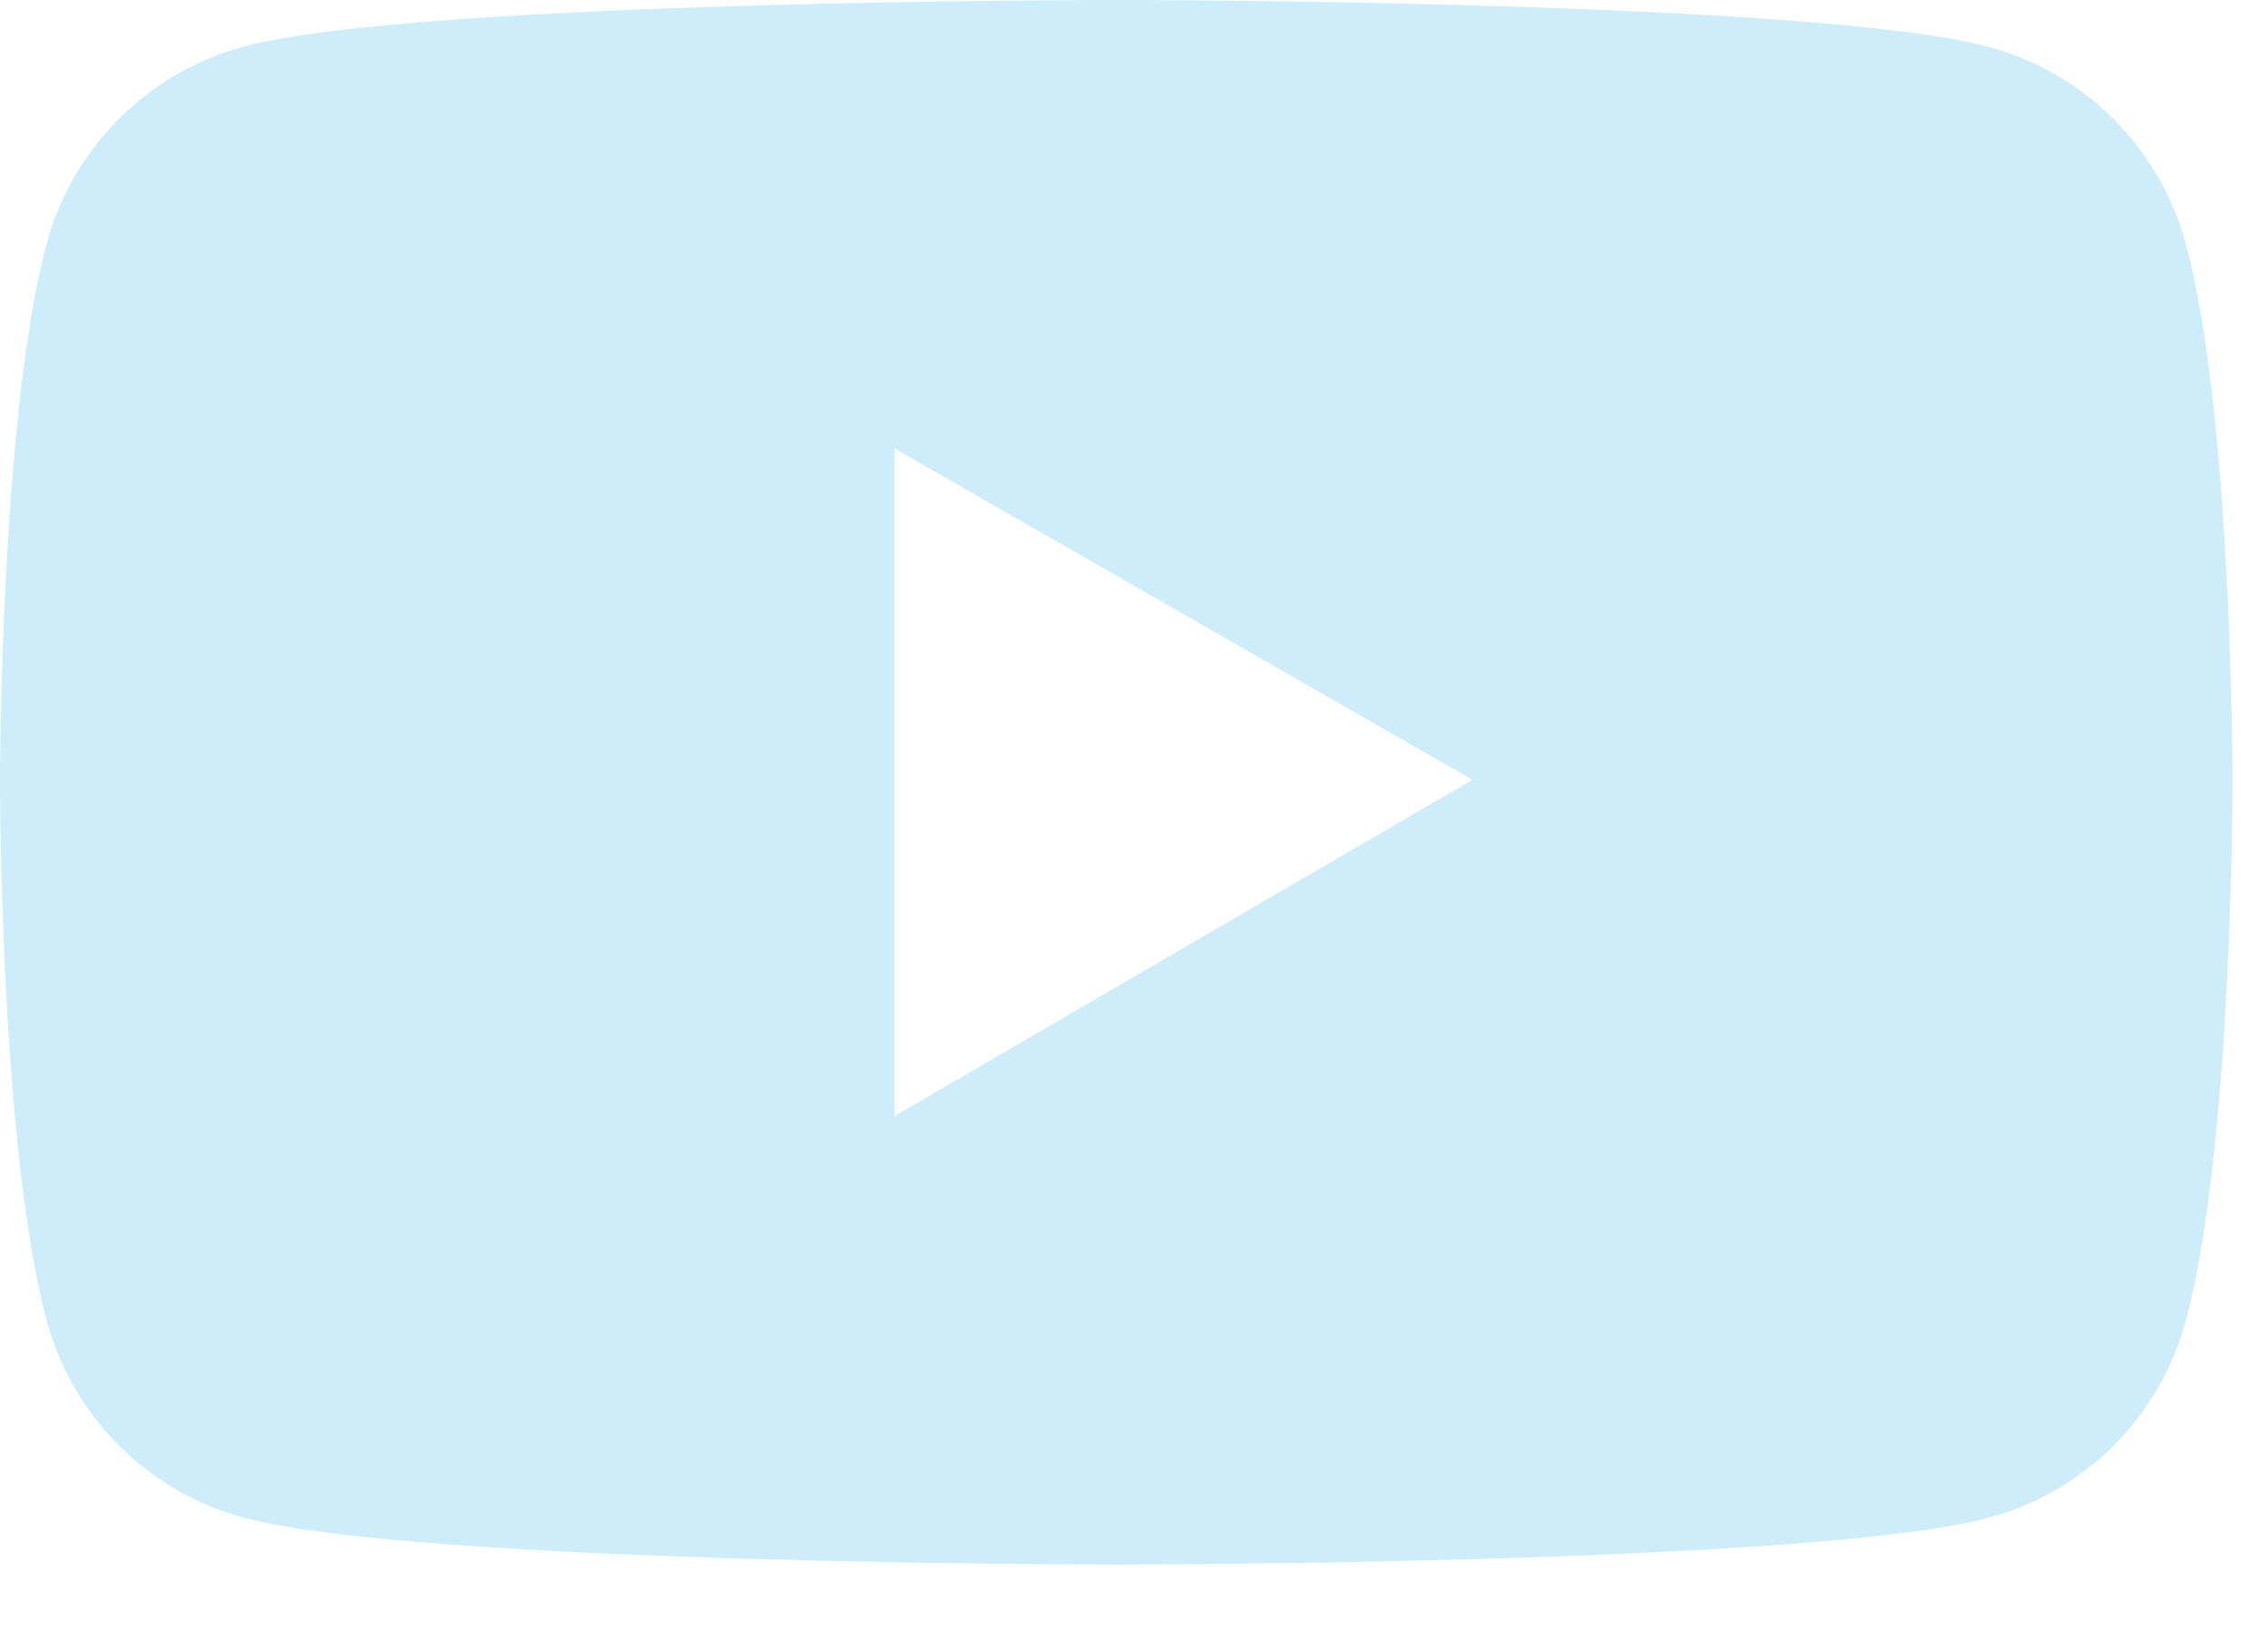
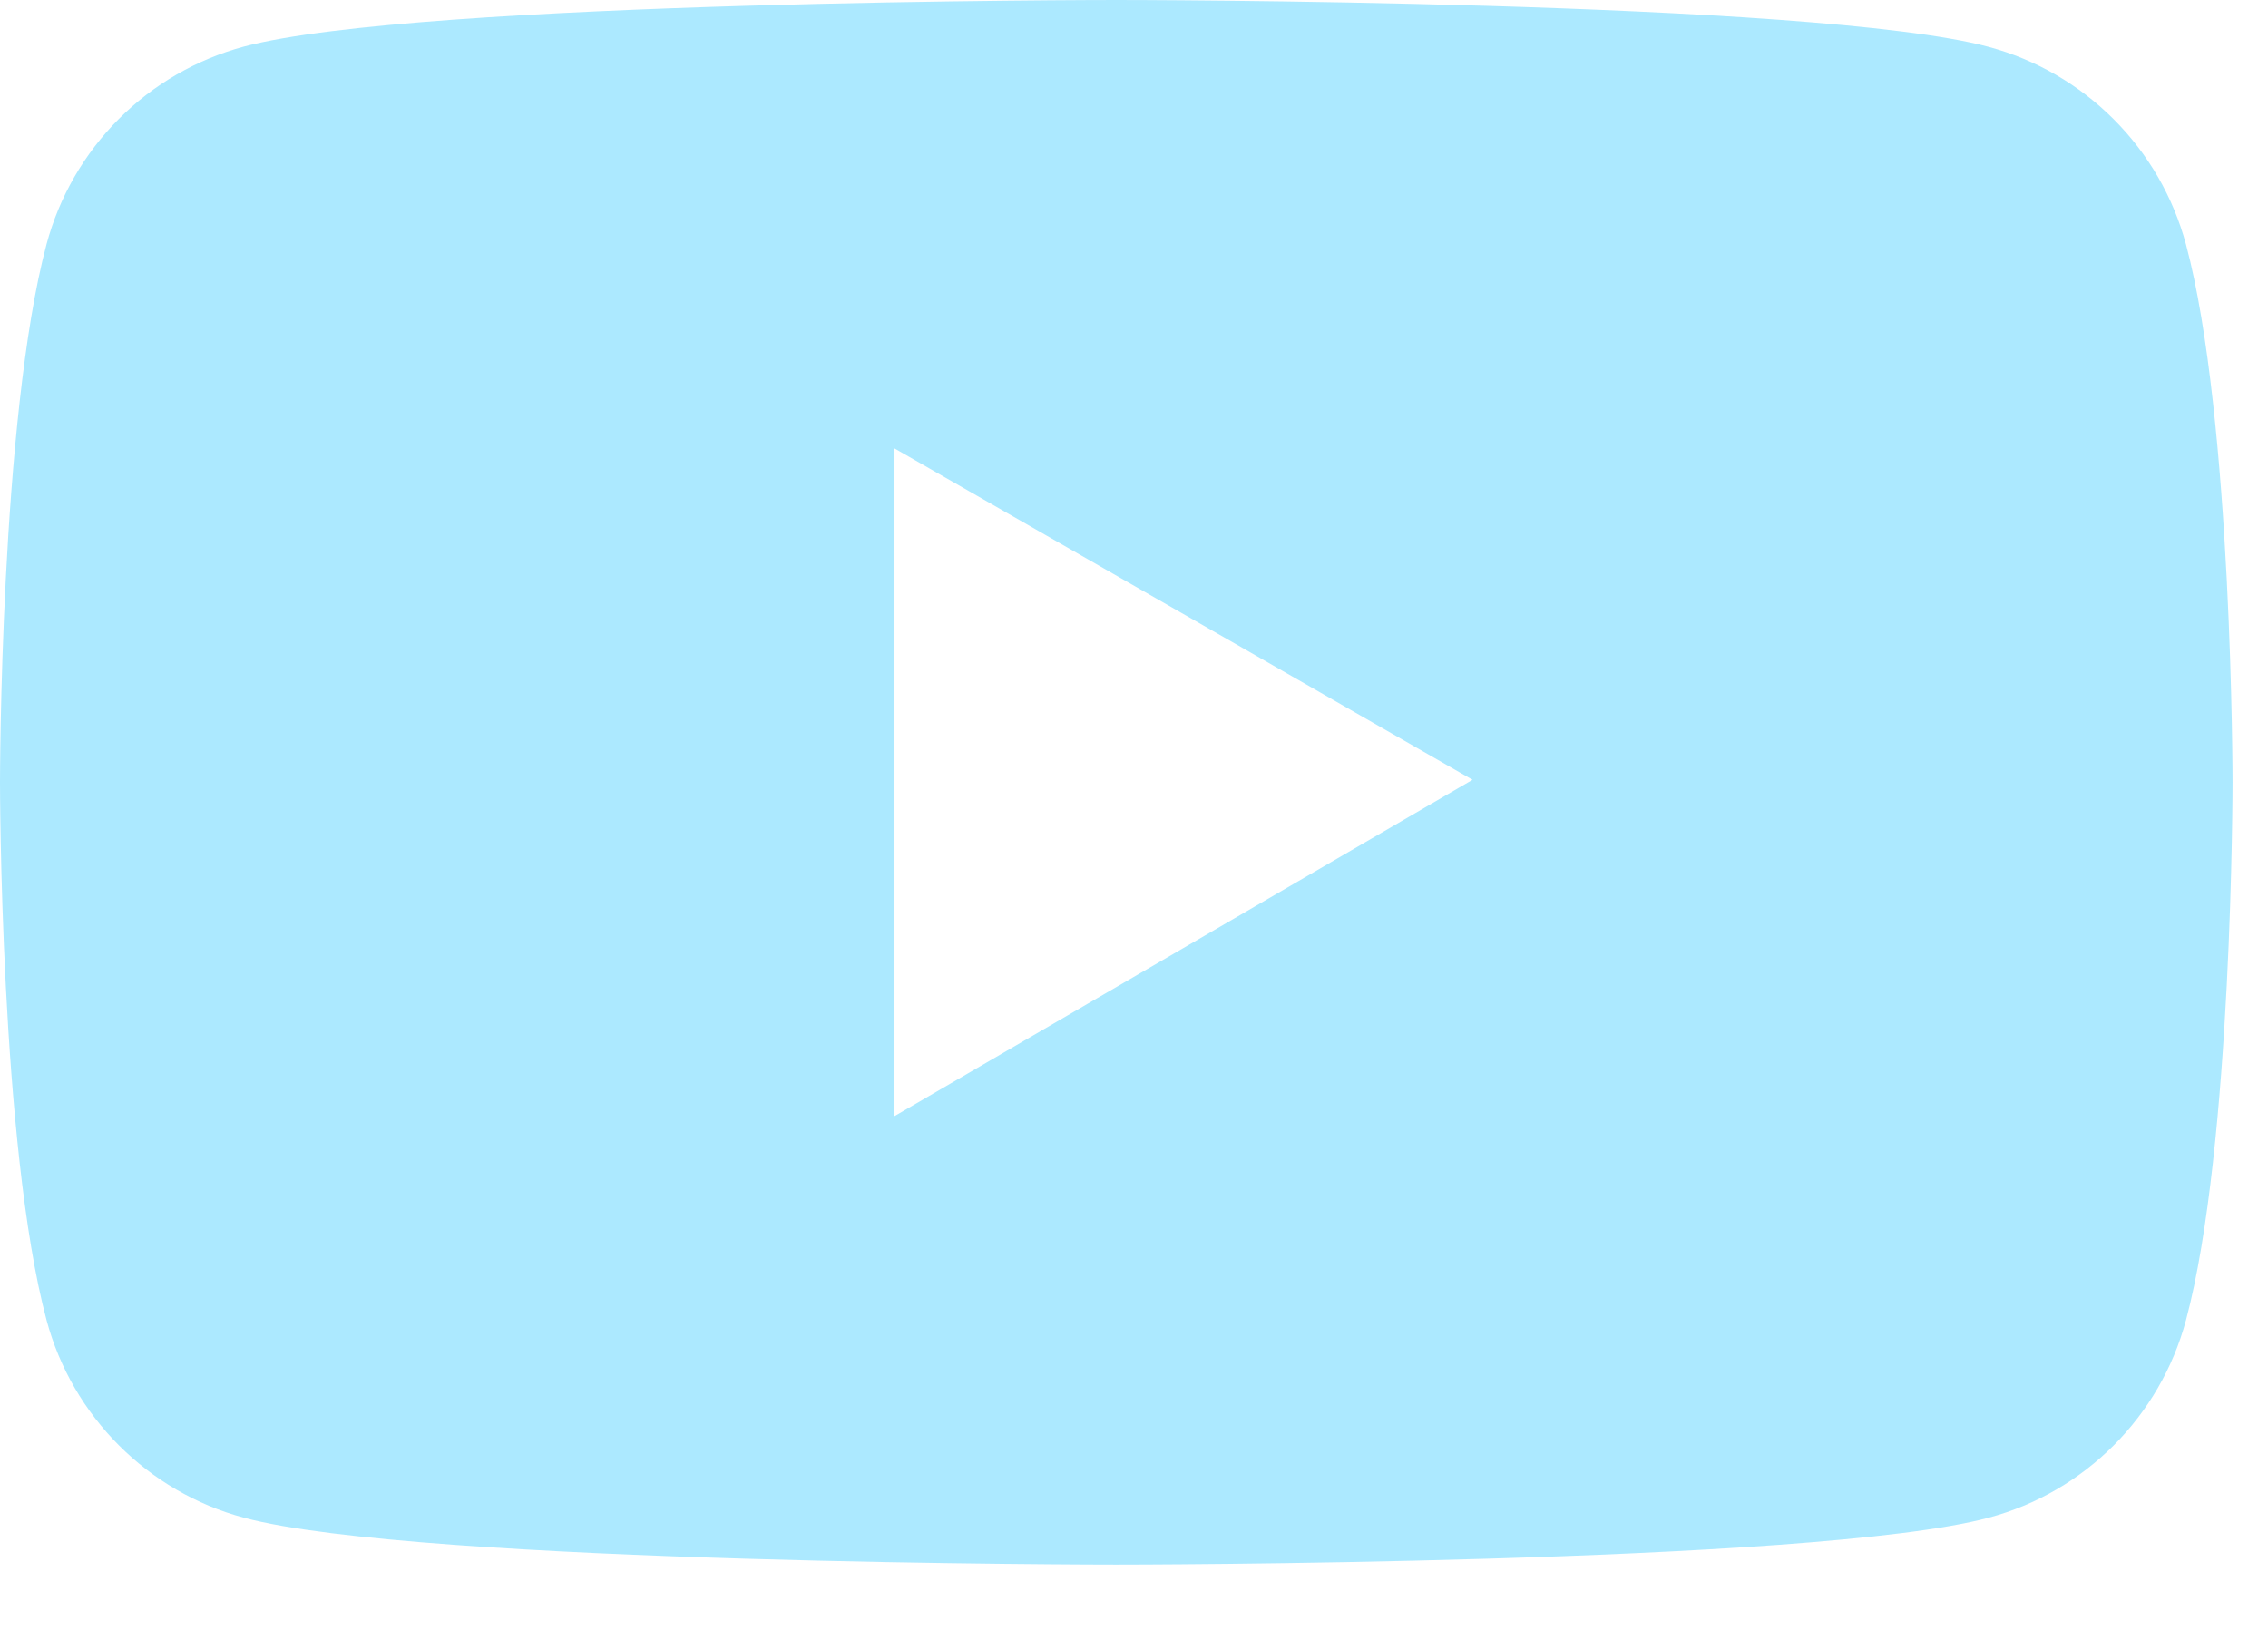
<svg xmlns="http://www.w3.org/2000/svg" width="32" height="23" viewBox="0 0 32 23" fill="none">
-   <path d="M30.843 3.449C30.663 2.781 30.312 2.172 29.823 1.683C29.334 1.193 28.726 0.841 28.058 0.661C25.601 1.3411e-07 15.75 0 15.75 0C15.75 0 5.899 -1.3411e-07 3.442 0.657C2.774 0.837 2.165 1.189 1.676 1.679C1.188 2.168 0.836 2.777 0.657 3.445C-1.3411e-07 5.906 0 11.039 0 11.039C0 11.039 -1.3411e-07 16.172 0.657 18.629C1.02 19.986 2.088 21.055 3.442 21.417C5.899 22.078 15.75 22.078 15.75 22.078C15.75 22.078 25.601 22.078 28.058 21.417C29.415 21.055 30.48 19.986 30.843 18.629C31.5 16.172 31.5 11.039 31.5 11.039C31.5 11.039 31.5 5.906 30.843 3.449ZM12.621 15.75V6.328L20.777 11.004L12.621 15.75Z" fill="#CCEDF9" />
+   <path d="M30.843 3.449C30.663 2.781 30.312 2.172 29.823 1.683C29.334 1.193 28.726 0.841 28.058 0.661C25.601 1.3411e-07 15.75 0 15.75 0C15.75 0 5.899 -1.3411e-07 3.442 0.657C2.774 0.837 2.165 1.189 1.676 1.679C1.188 2.168 0.836 2.777 0.657 3.445C-1.3411e-07 5.906 0 11.039 0 11.039C0 11.039 -1.3411e-07 16.172 0.657 18.629C1.02 19.986 2.088 21.055 3.442 21.417C5.899 22.078 15.75 22.078 15.75 22.078C15.75 22.078 25.601 22.078 28.058 21.417C29.415 21.055 30.48 19.986 30.843 18.629C31.5 16.172 31.5 11.039 31.5 11.039C31.5 11.039 31.5 5.906 30.843 3.449ZM12.621 15.75V6.328L20.777 11.004L12.621 15.75Z" fill="#ACE9FF" />
</svg>
